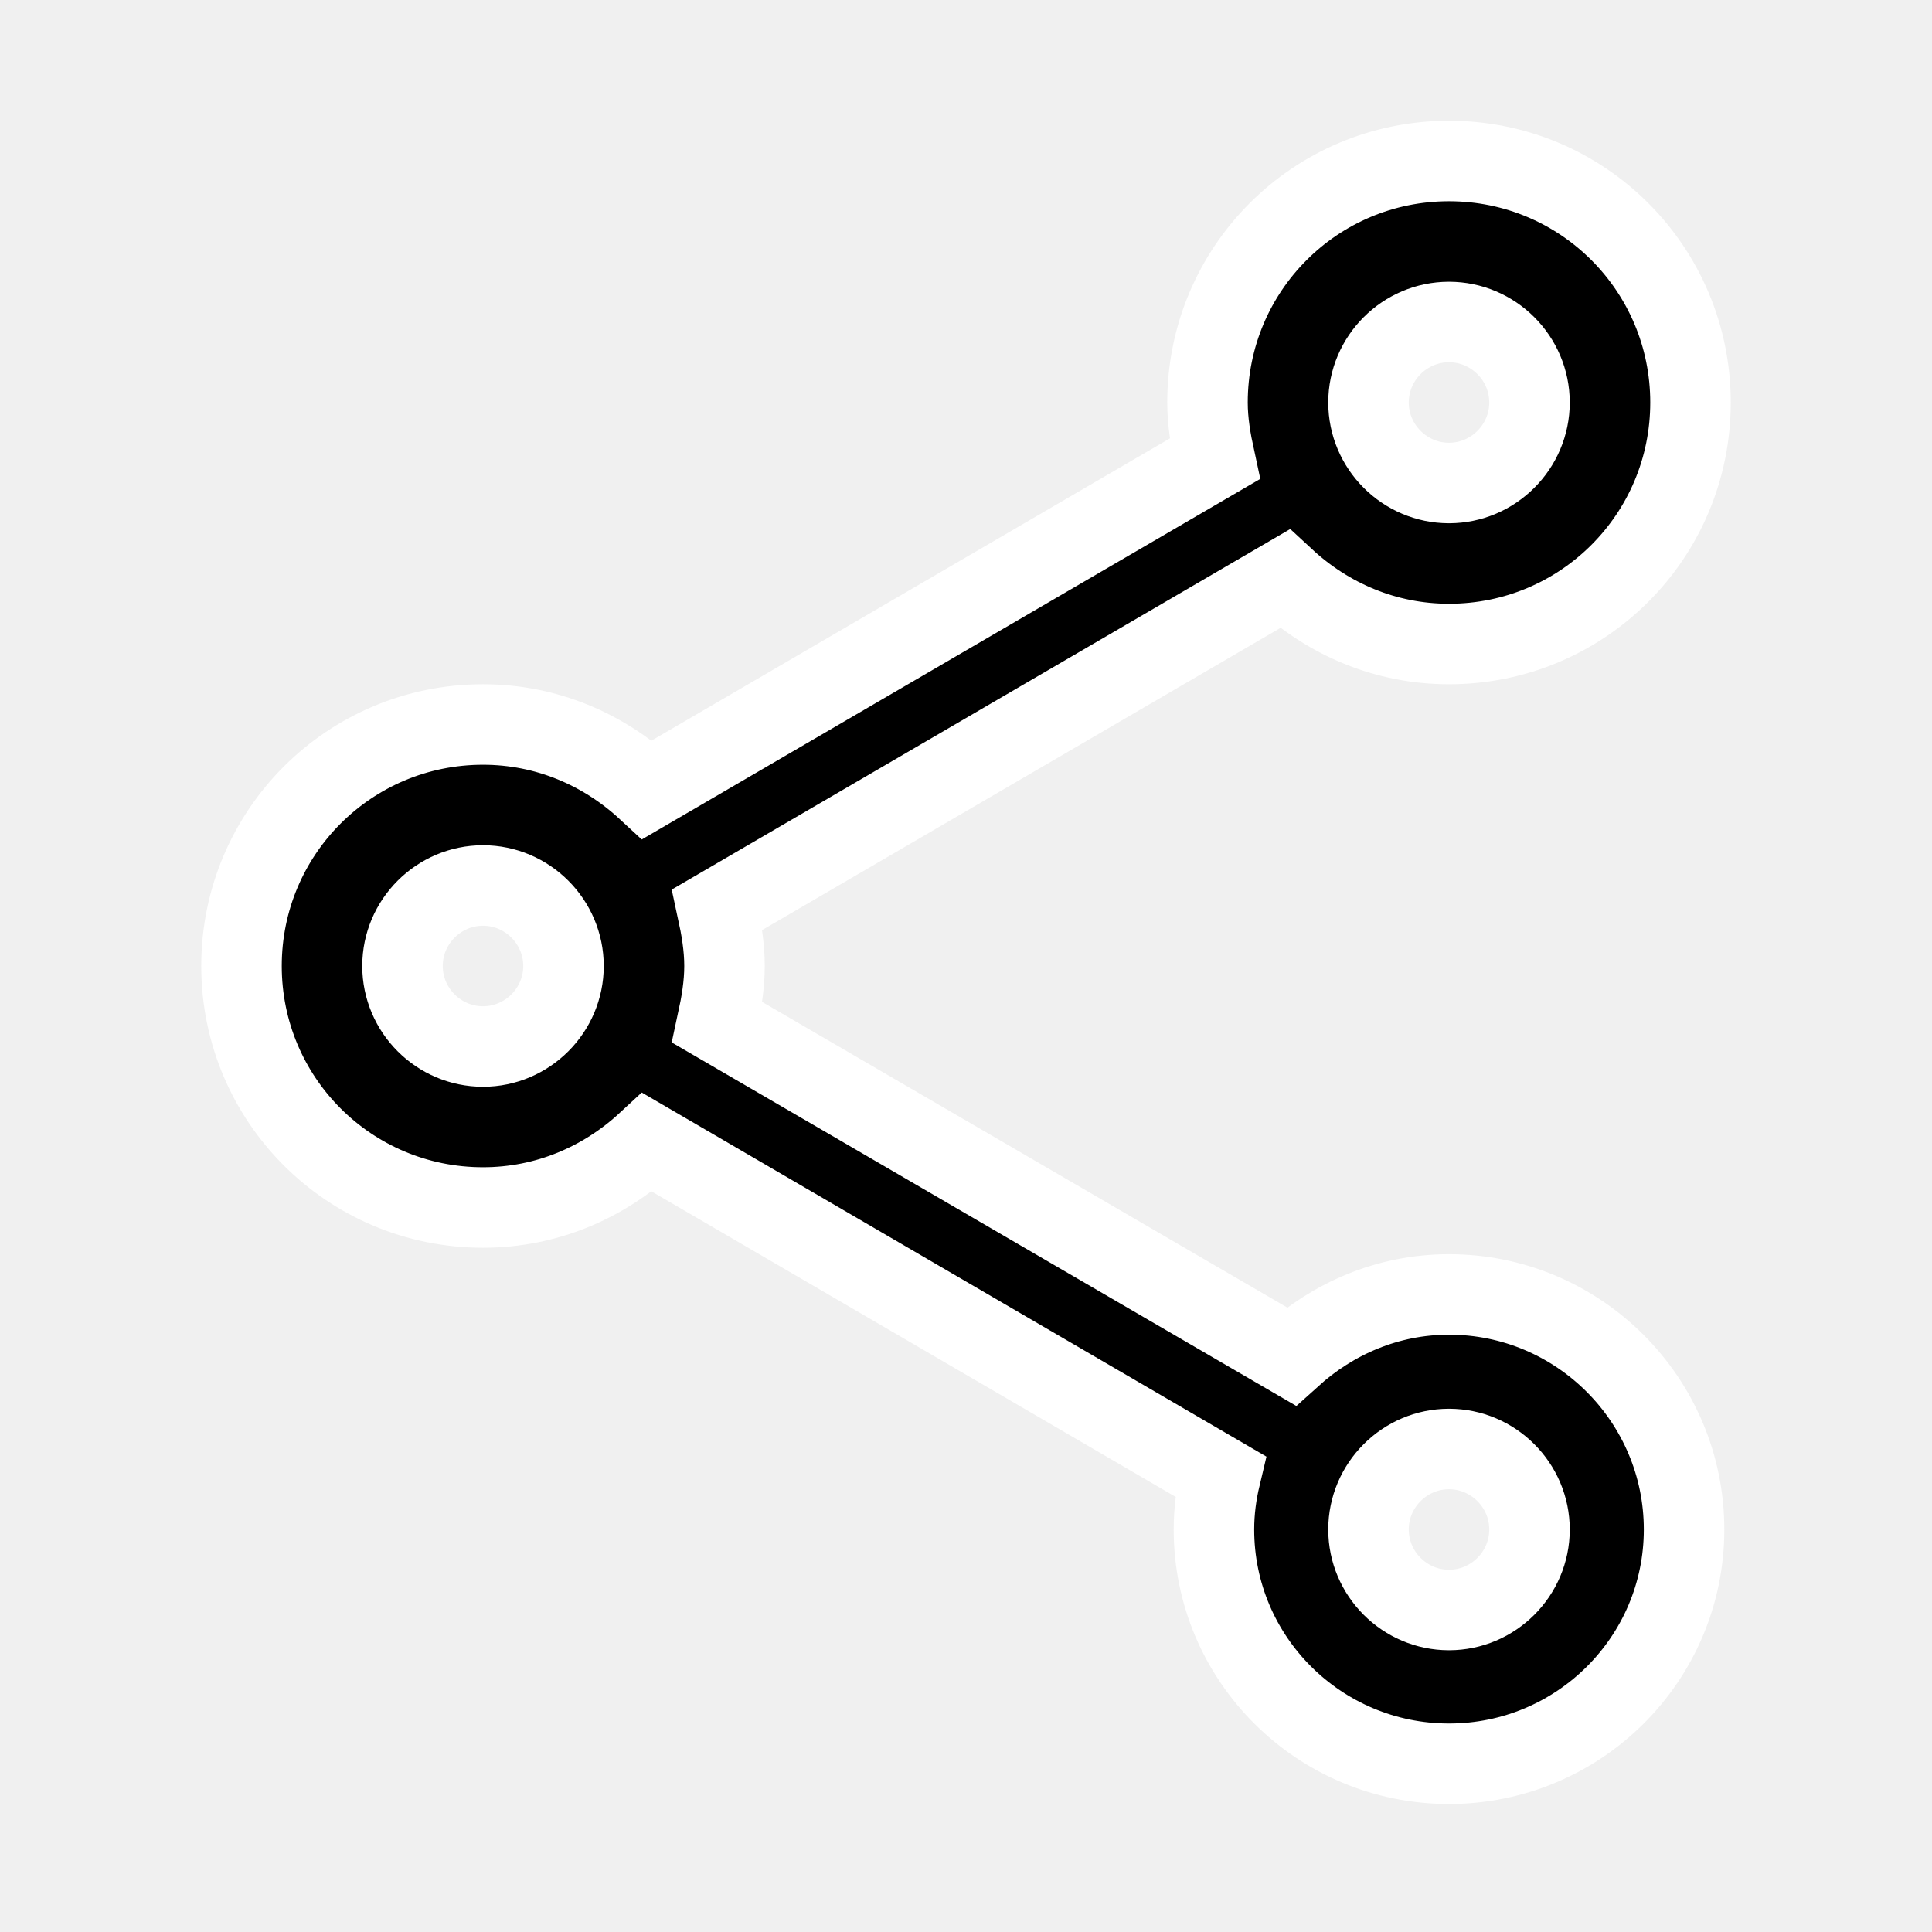
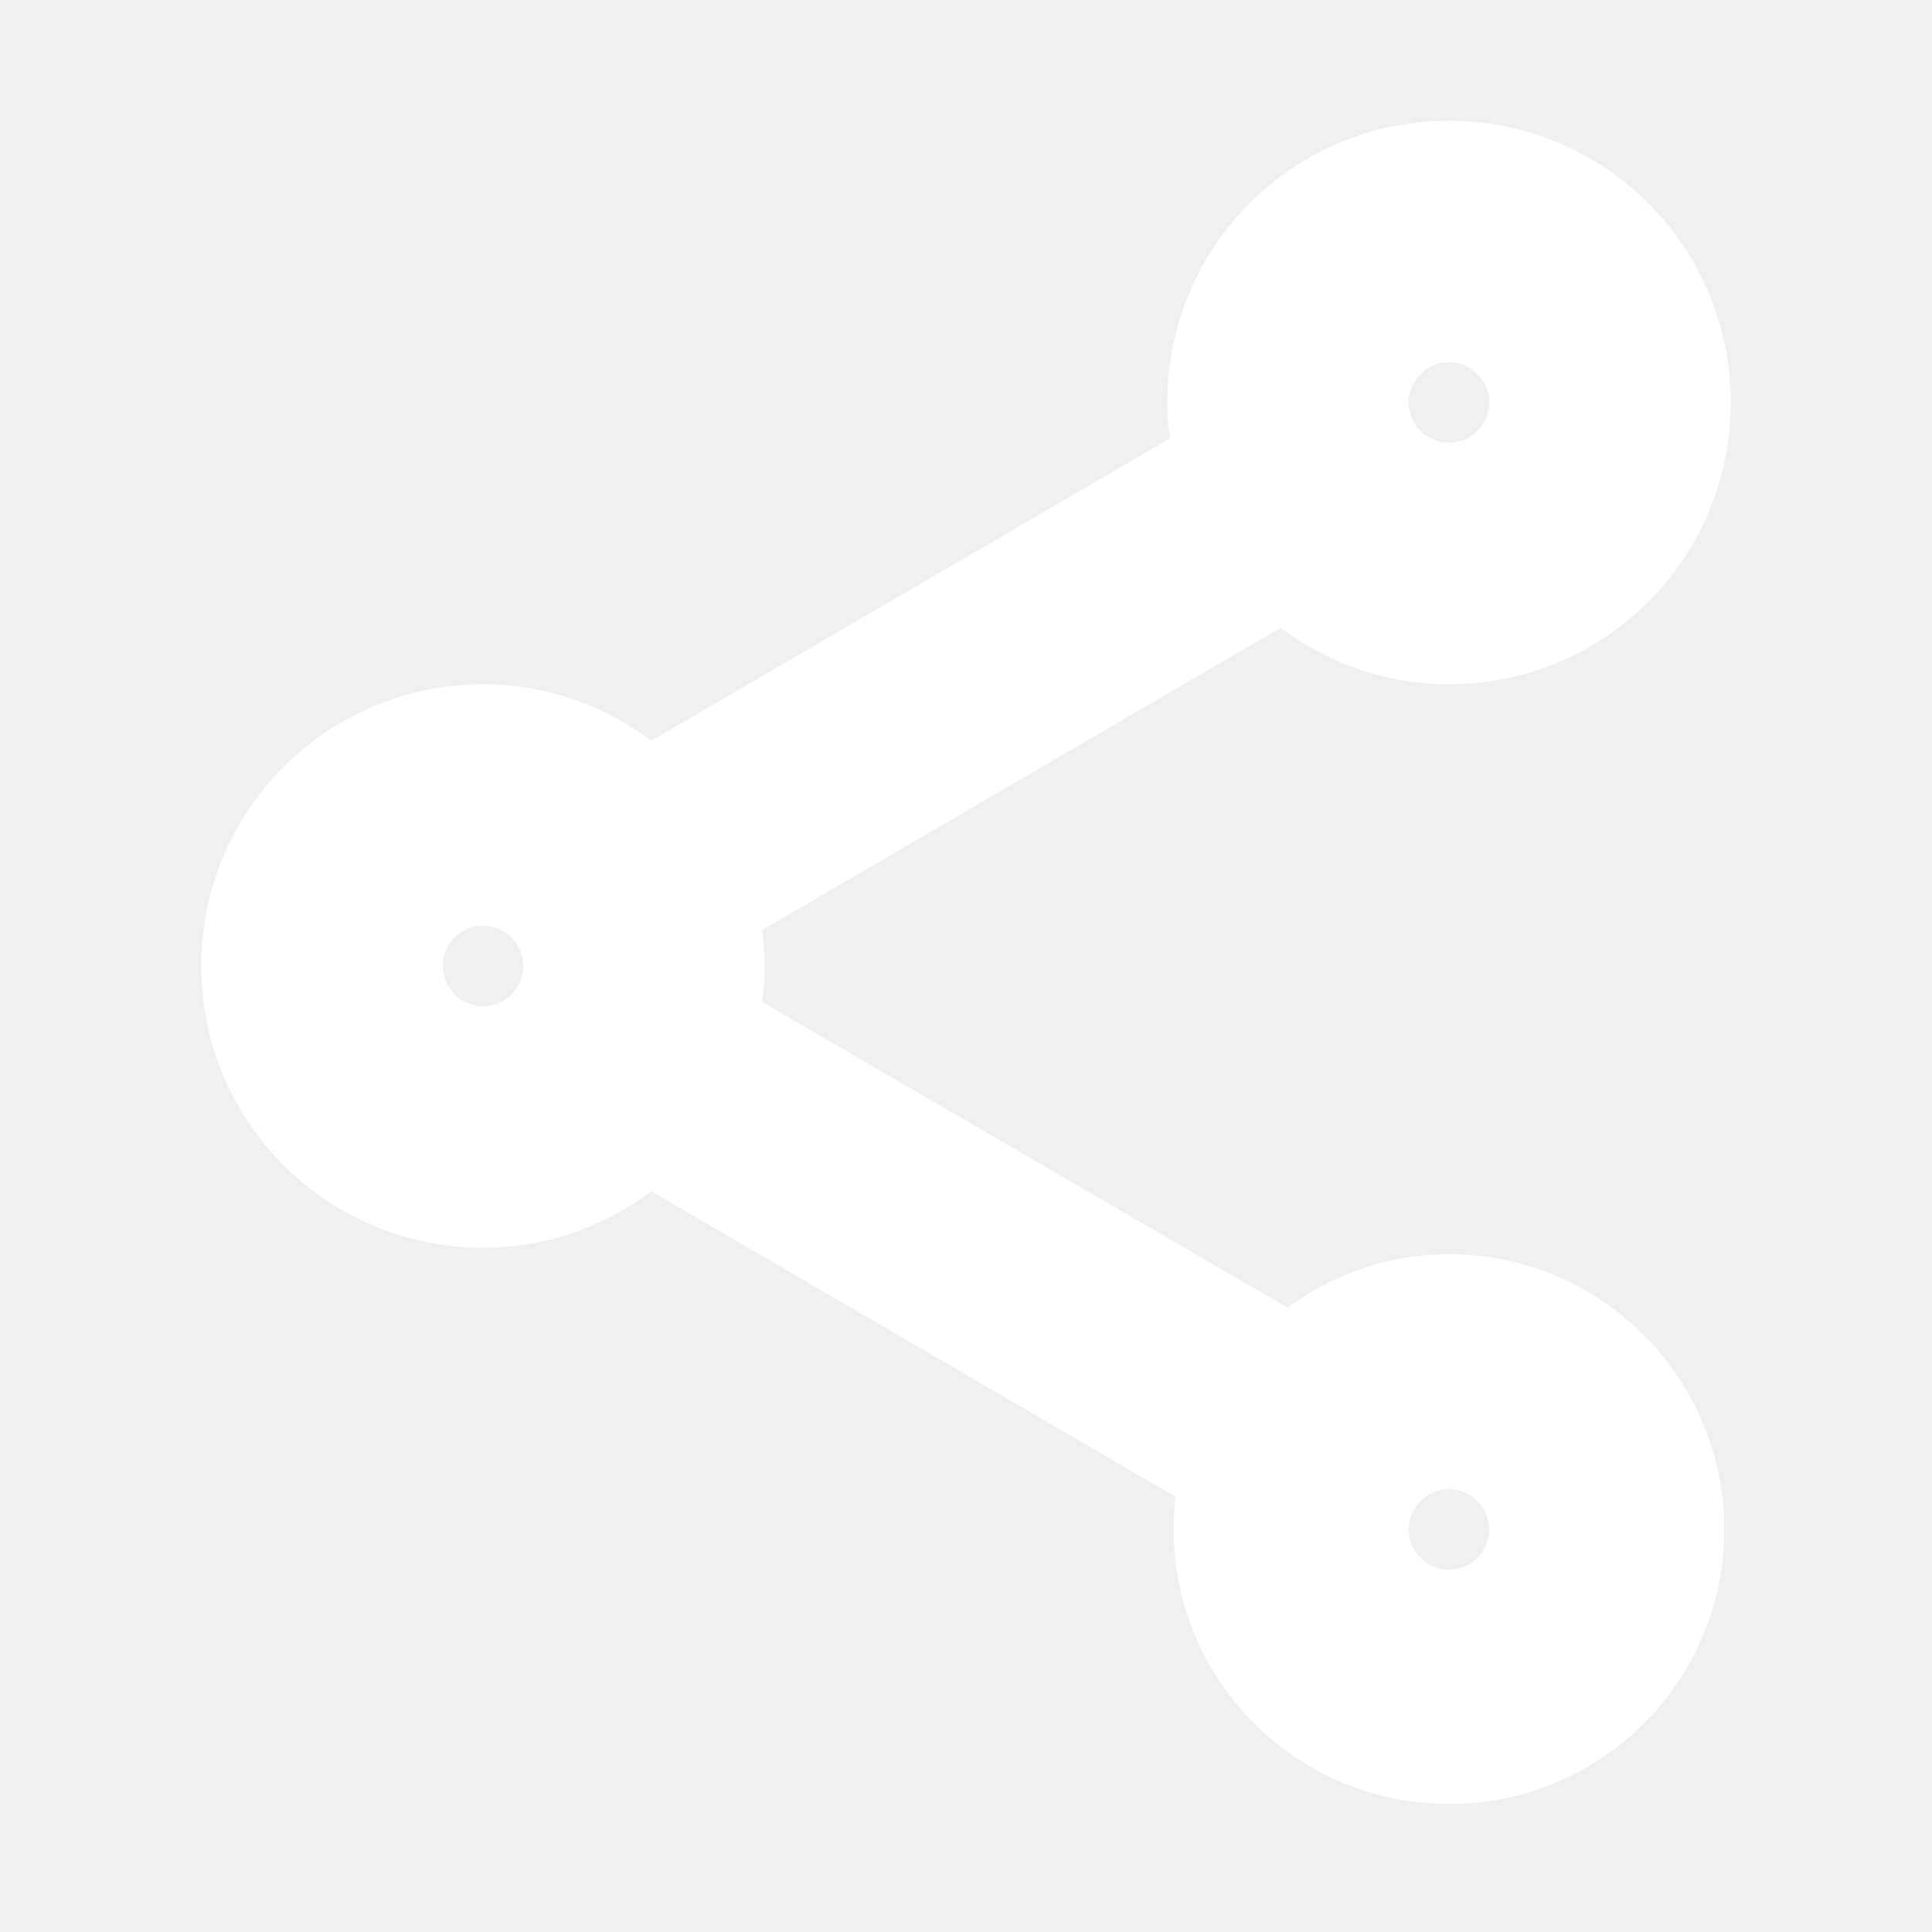
<svg xmlns="http://www.w3.org/2000/svg" viewBox="0 0 24 24">
-   <path d="M18 16.08C17.24 16.08 16.56 16.38 16.04 16.85L8.91 12.7C8.96 12.47 9 12.24 9 12S8.96 11.53 8.91 11.3L15.96 7.19C16.5 7.69 17.21 8 18 8C19.66 8 21 6.66 21 5S19.66 2 18 2 15 3.34 15 5C15 5.24 15.04 5.47 15.09 5.7L8.04 9.81C7.5 9.31 6.79 9 6 9C4.34 9 3 10.34 3 12S4.34 15 6 15C6.79 15 7.5 14.69 8.04 14.19L15.16 18.34C15.11 18.55 15.08 18.77 15.08 19C15.08 20.61 16.39 21.91 18 21.91S20.92 20.61 20.92 19C20.92 17.39 19.61 16.08 18 16.08M18 4C18.55 4 19 4.45 19 5S18.55 6 18 6 17 5.55 17 5 17.45 4 18 4M6 13C5.45 13 5 12.55 5 12S5.45 11 6 11 7 11.45 7 12 6.55 13 6 13M18 20C17.45 20 17 19.55 17 19S17.45 18 18 18 19 18.45 19 19 18.55 20 18 20Z" stroke="white" />
+   <path d="M18 16.08C17.24 16.08 16.56 16.38 16.04 16.85L8.91 12.7C8.96 12.47 9 12.24 9 12S8.96 11.53 8.91 11.3L15.96 7.19C16.5 7.69 17.21 8 18 8C19.66 8 21 6.66 21 5S19.66 2 18 2 15 3.34 15 5C15 5.24 15.04 5.47 15.09 5.7L8.04 9.81C7.5 9.31 6.79 9 6 9C4.34 9 3 10.34 3 12S4.34 15 6 15C6.79 15 7.5 14.69 8.04 14.19L15.16 18.34C15.11 18.55 15.08 18.77 15.08 19C15.08 20.61 16.39 21.91 18 21.91S20.92 20.61 20.92 19C20.92 17.39 19.61 16.08 18 16.08M18 4C18.55 4 19 4.45 19 5S18.55 6 18 6 17 5.55 17 5 17.45 4 18 4M6 13C5.45 13 5 12.55 5 12S5.45 11 6 11 7 11.45 7 12 6.55 13 6 13M18 20C17.45 20 17 19.55 17 19S17.45 18 18 18 19 18.45 19 19 18.55 20 18 20Z" stroke="white" fill="white" />
</svg>
